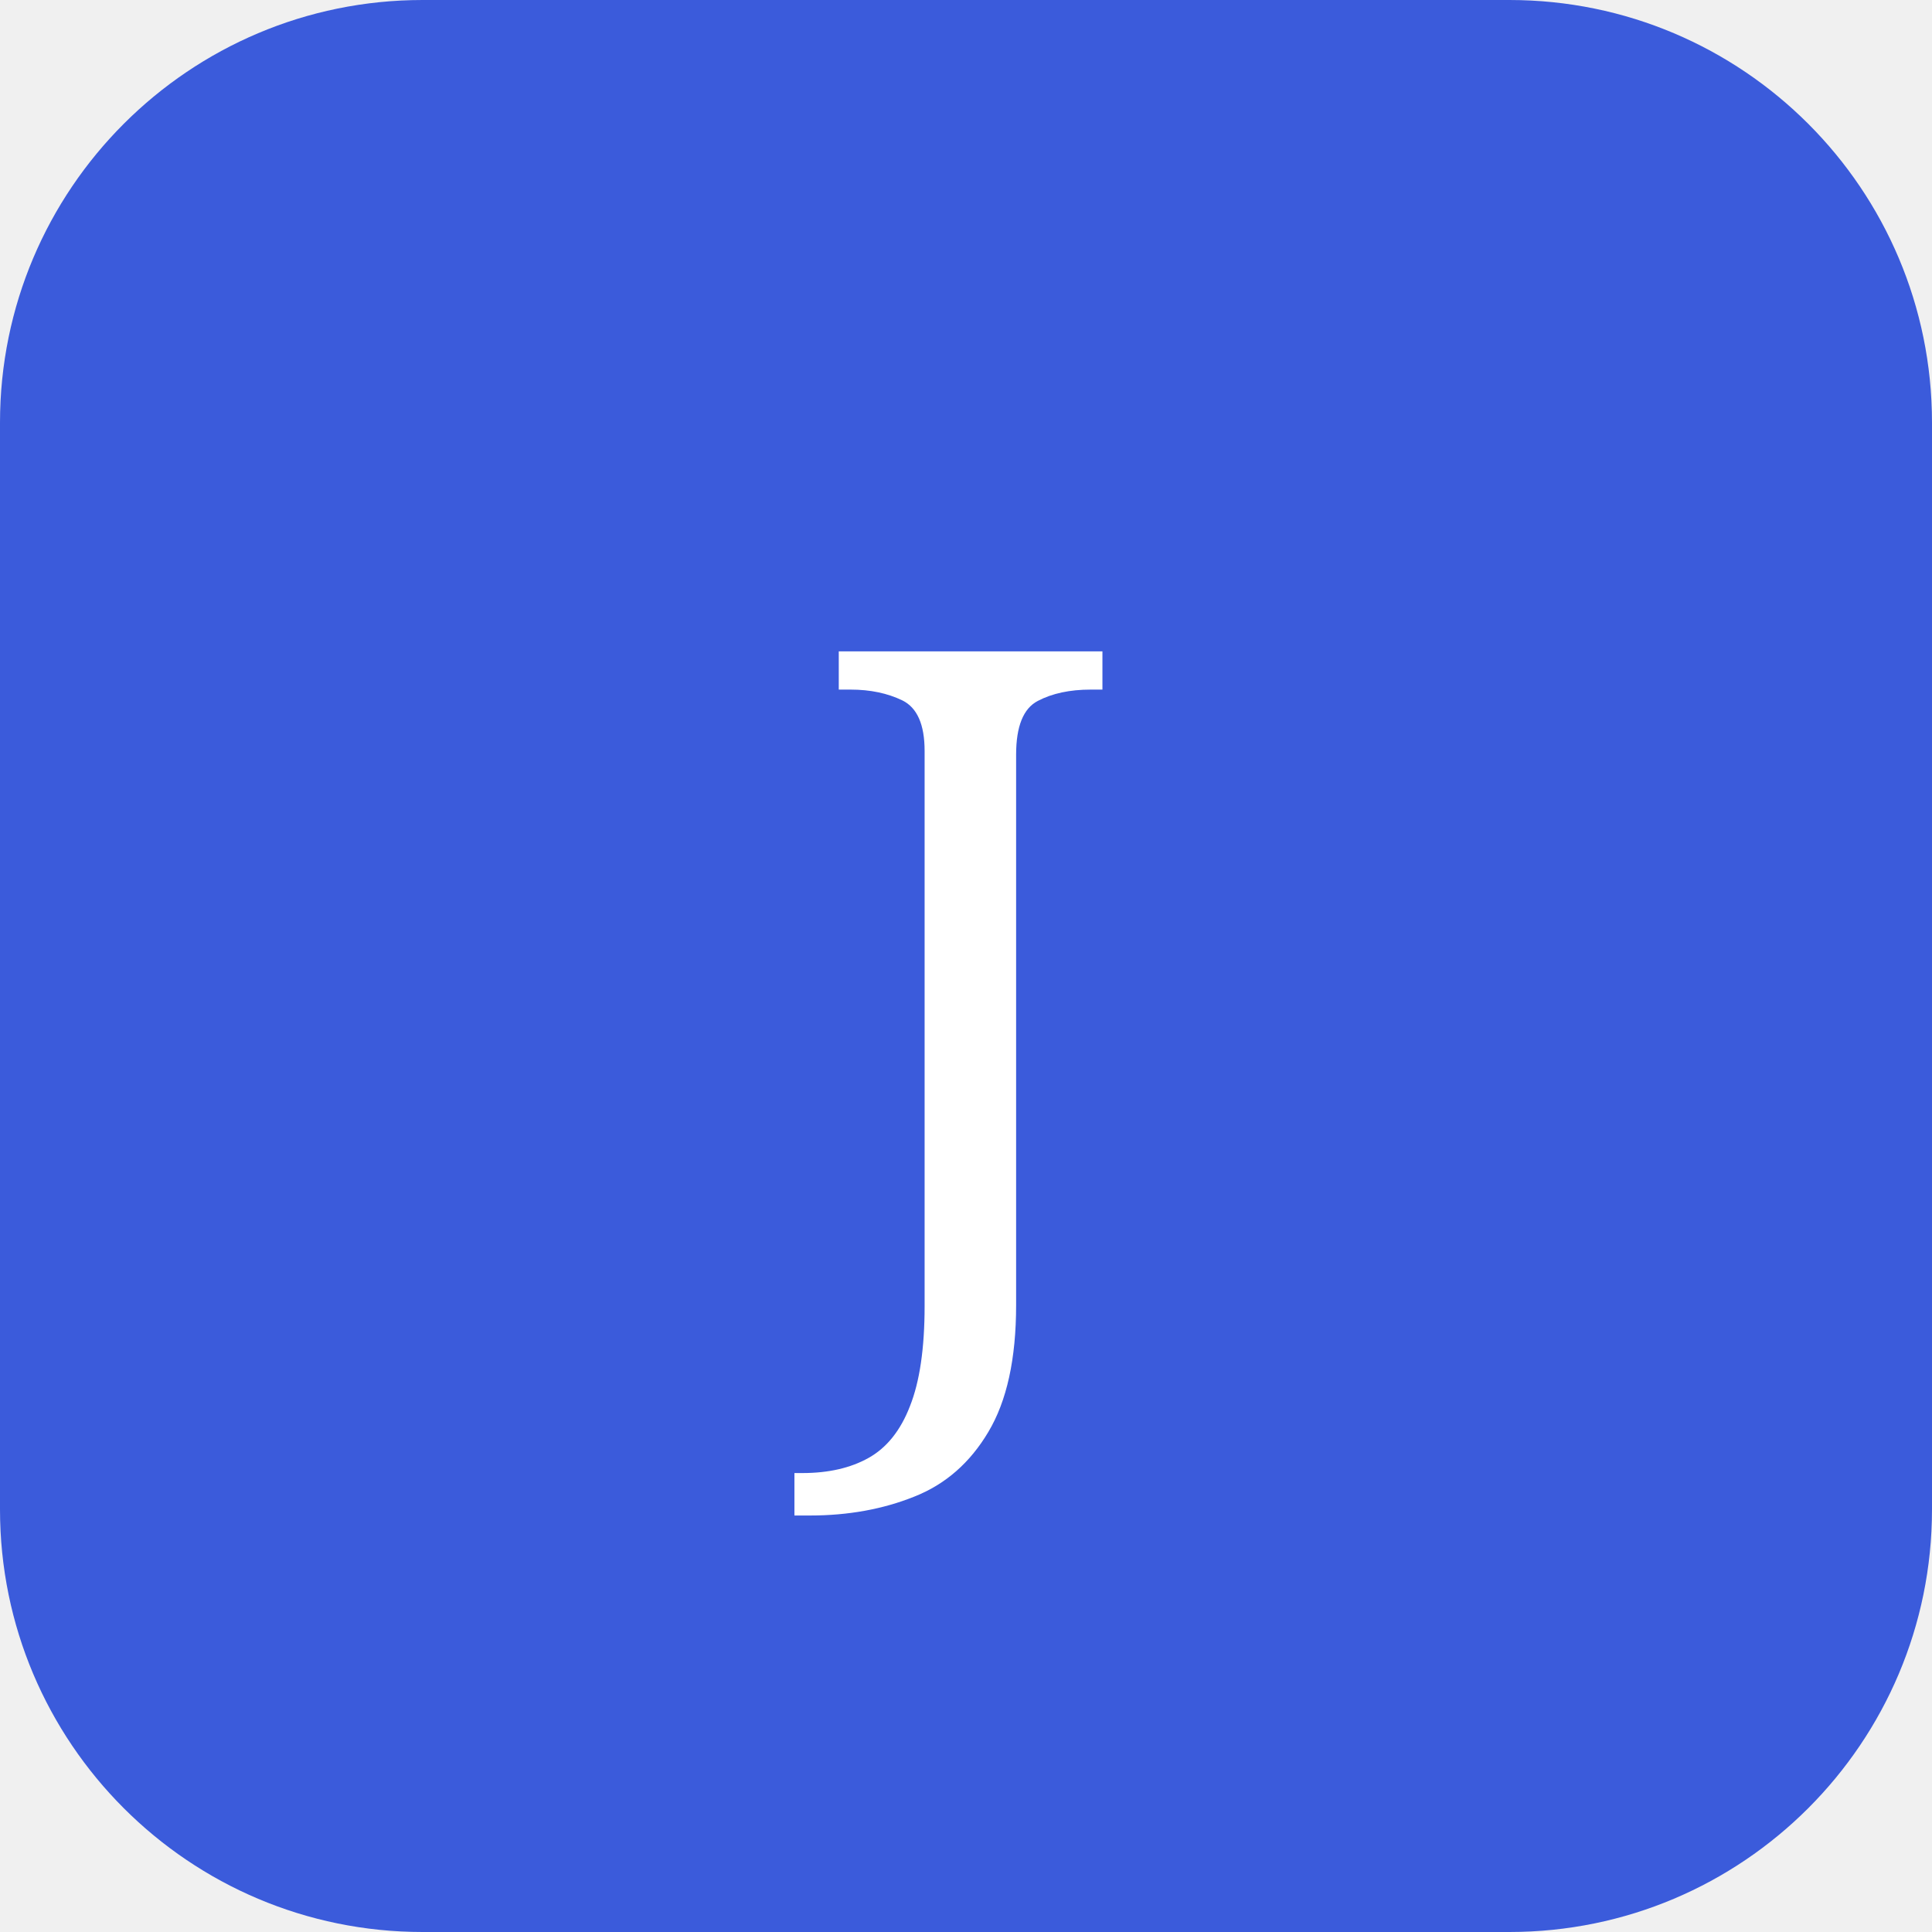
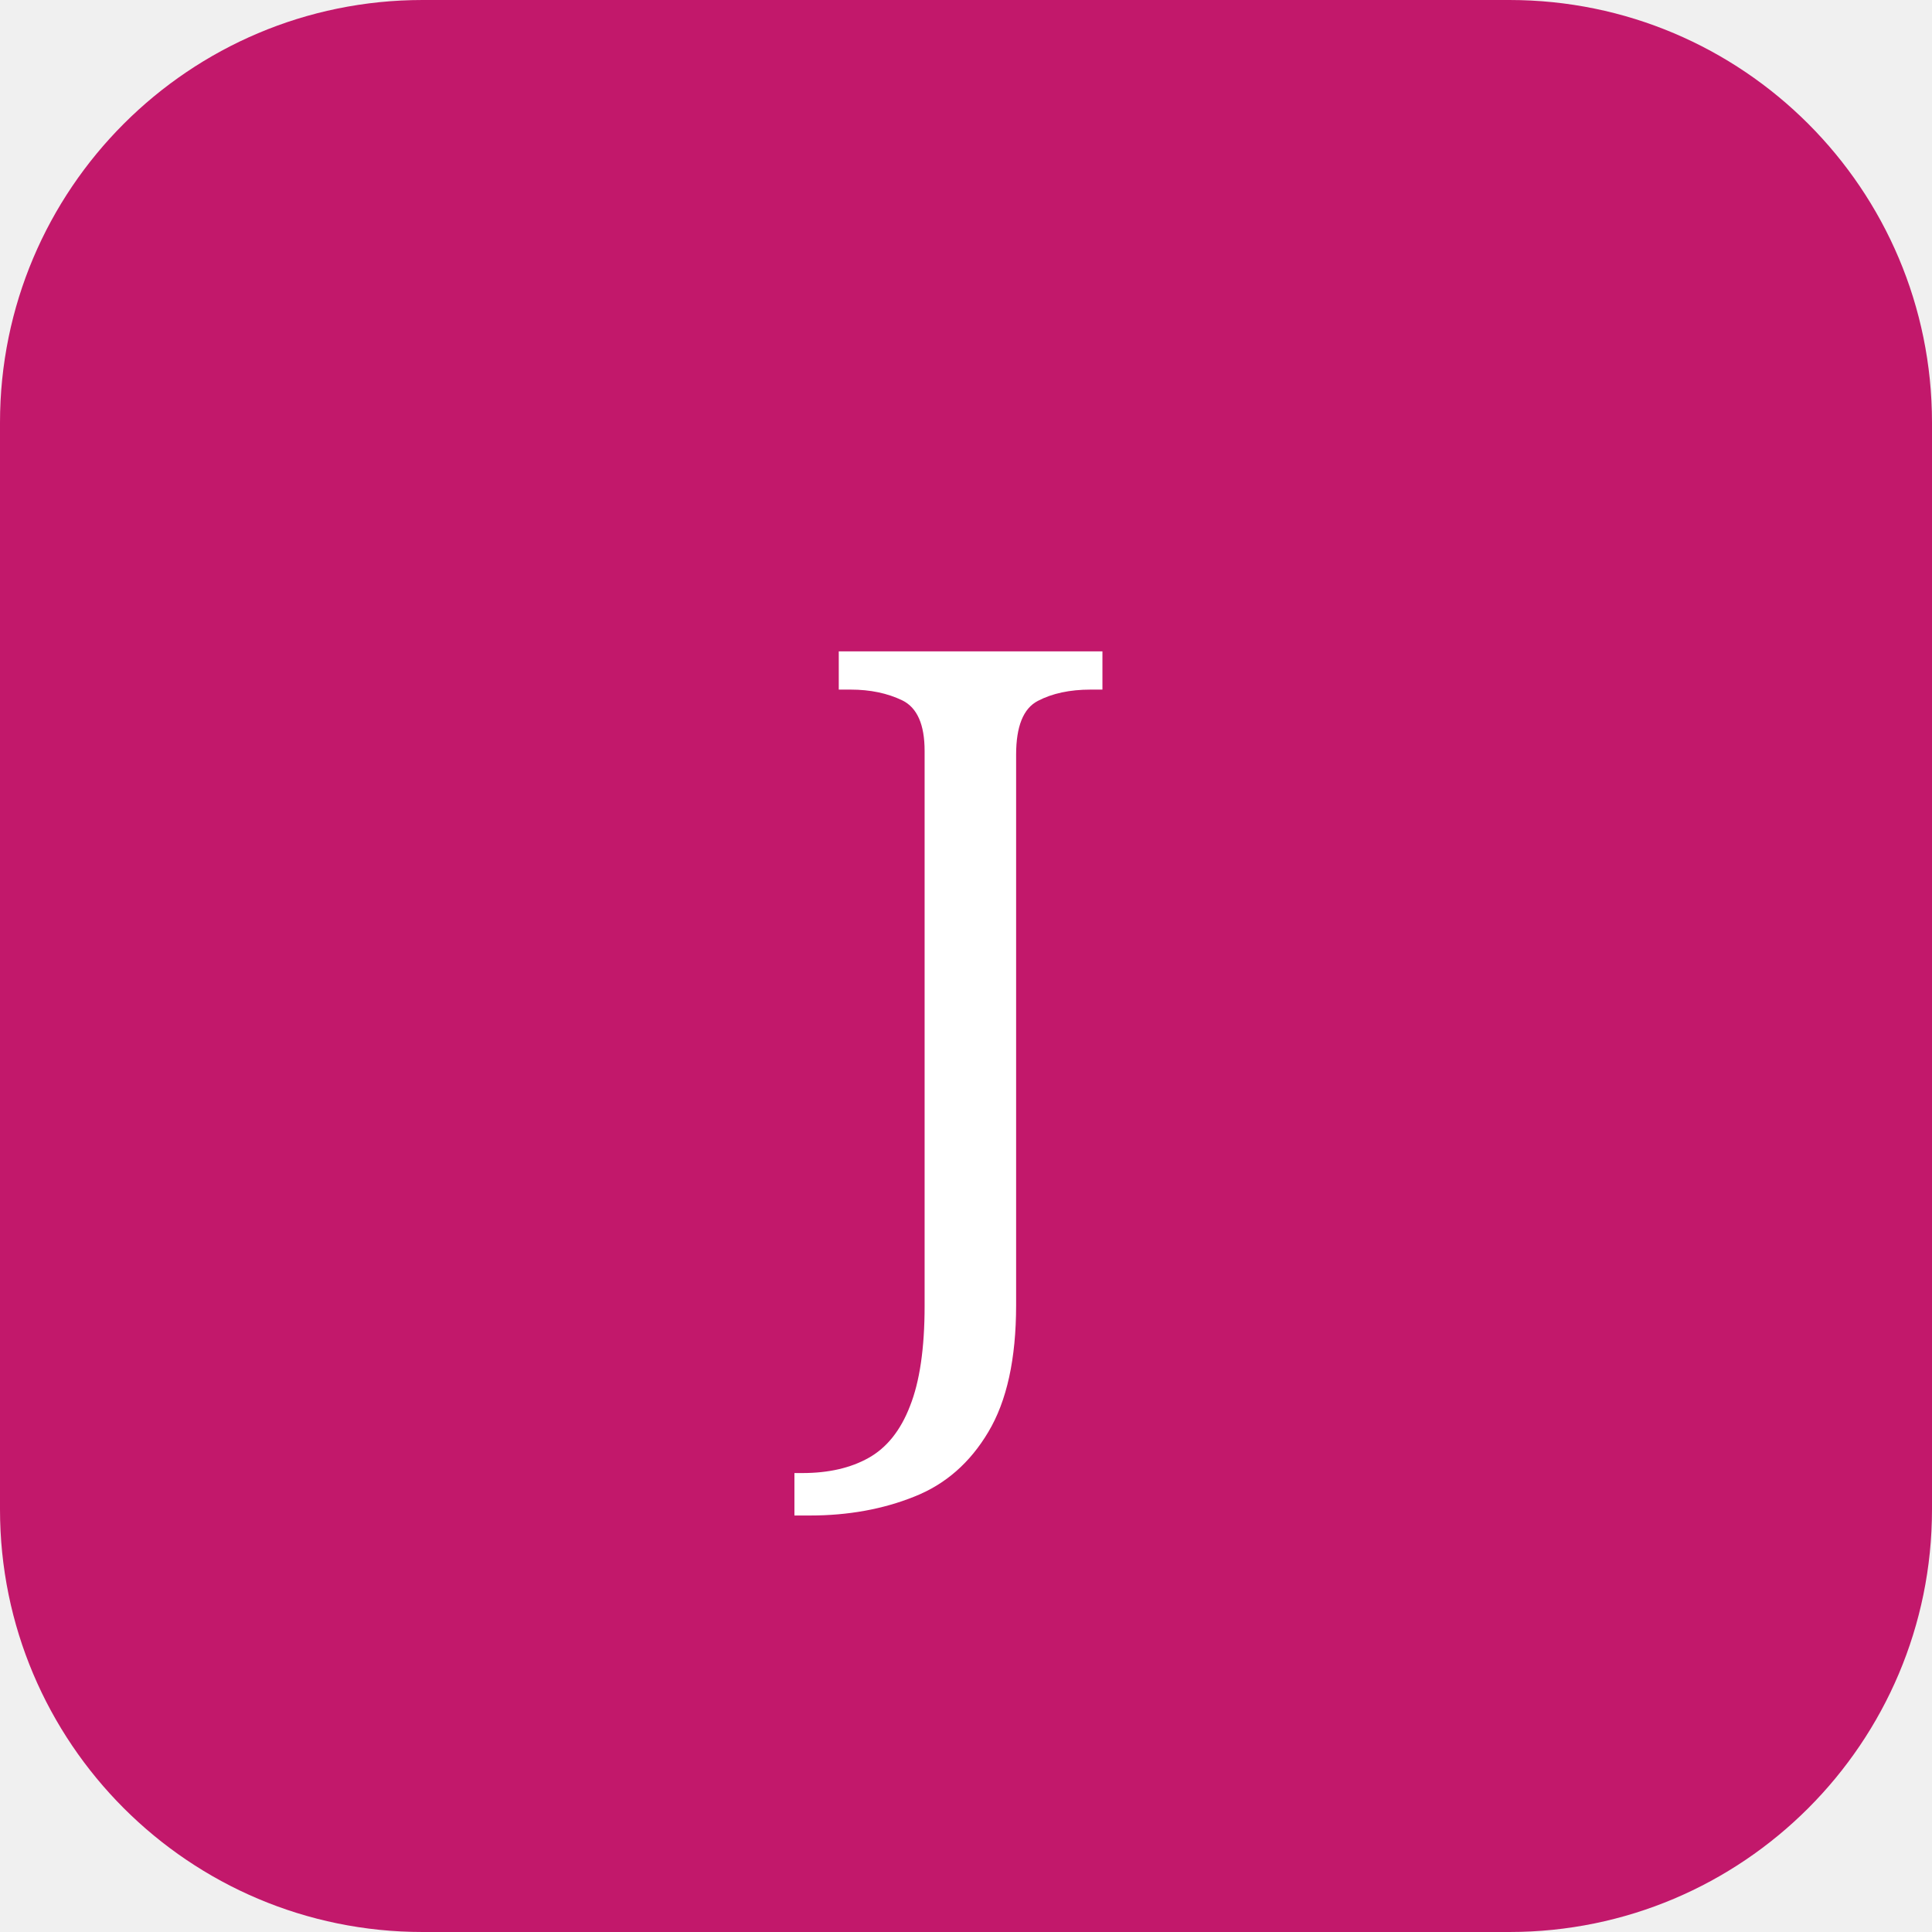
<svg xmlns="http://www.w3.org/2000/svg" viewBox="0 0 64 64">
-   <rect width="64" height="64" rx="14" fill="#3b5bdb" />
+   <rect width="64" height="64" rx="14" fill="#c2186b" />
  <text x="32" y="43" font-family="Georgia, serif" font-size="30" fill="#fff" text-anchor="middle">J</text>
</svg>
